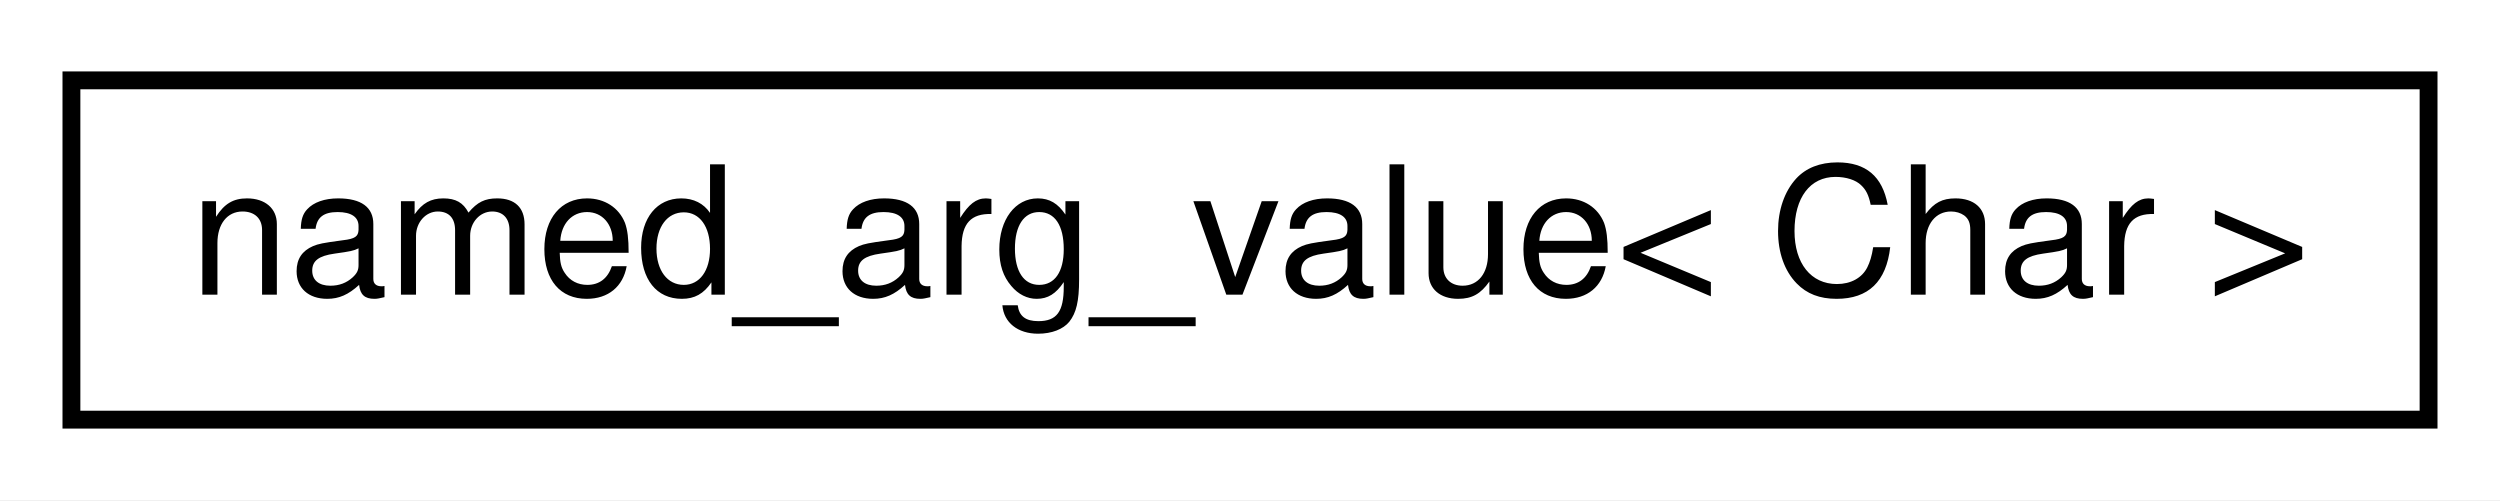
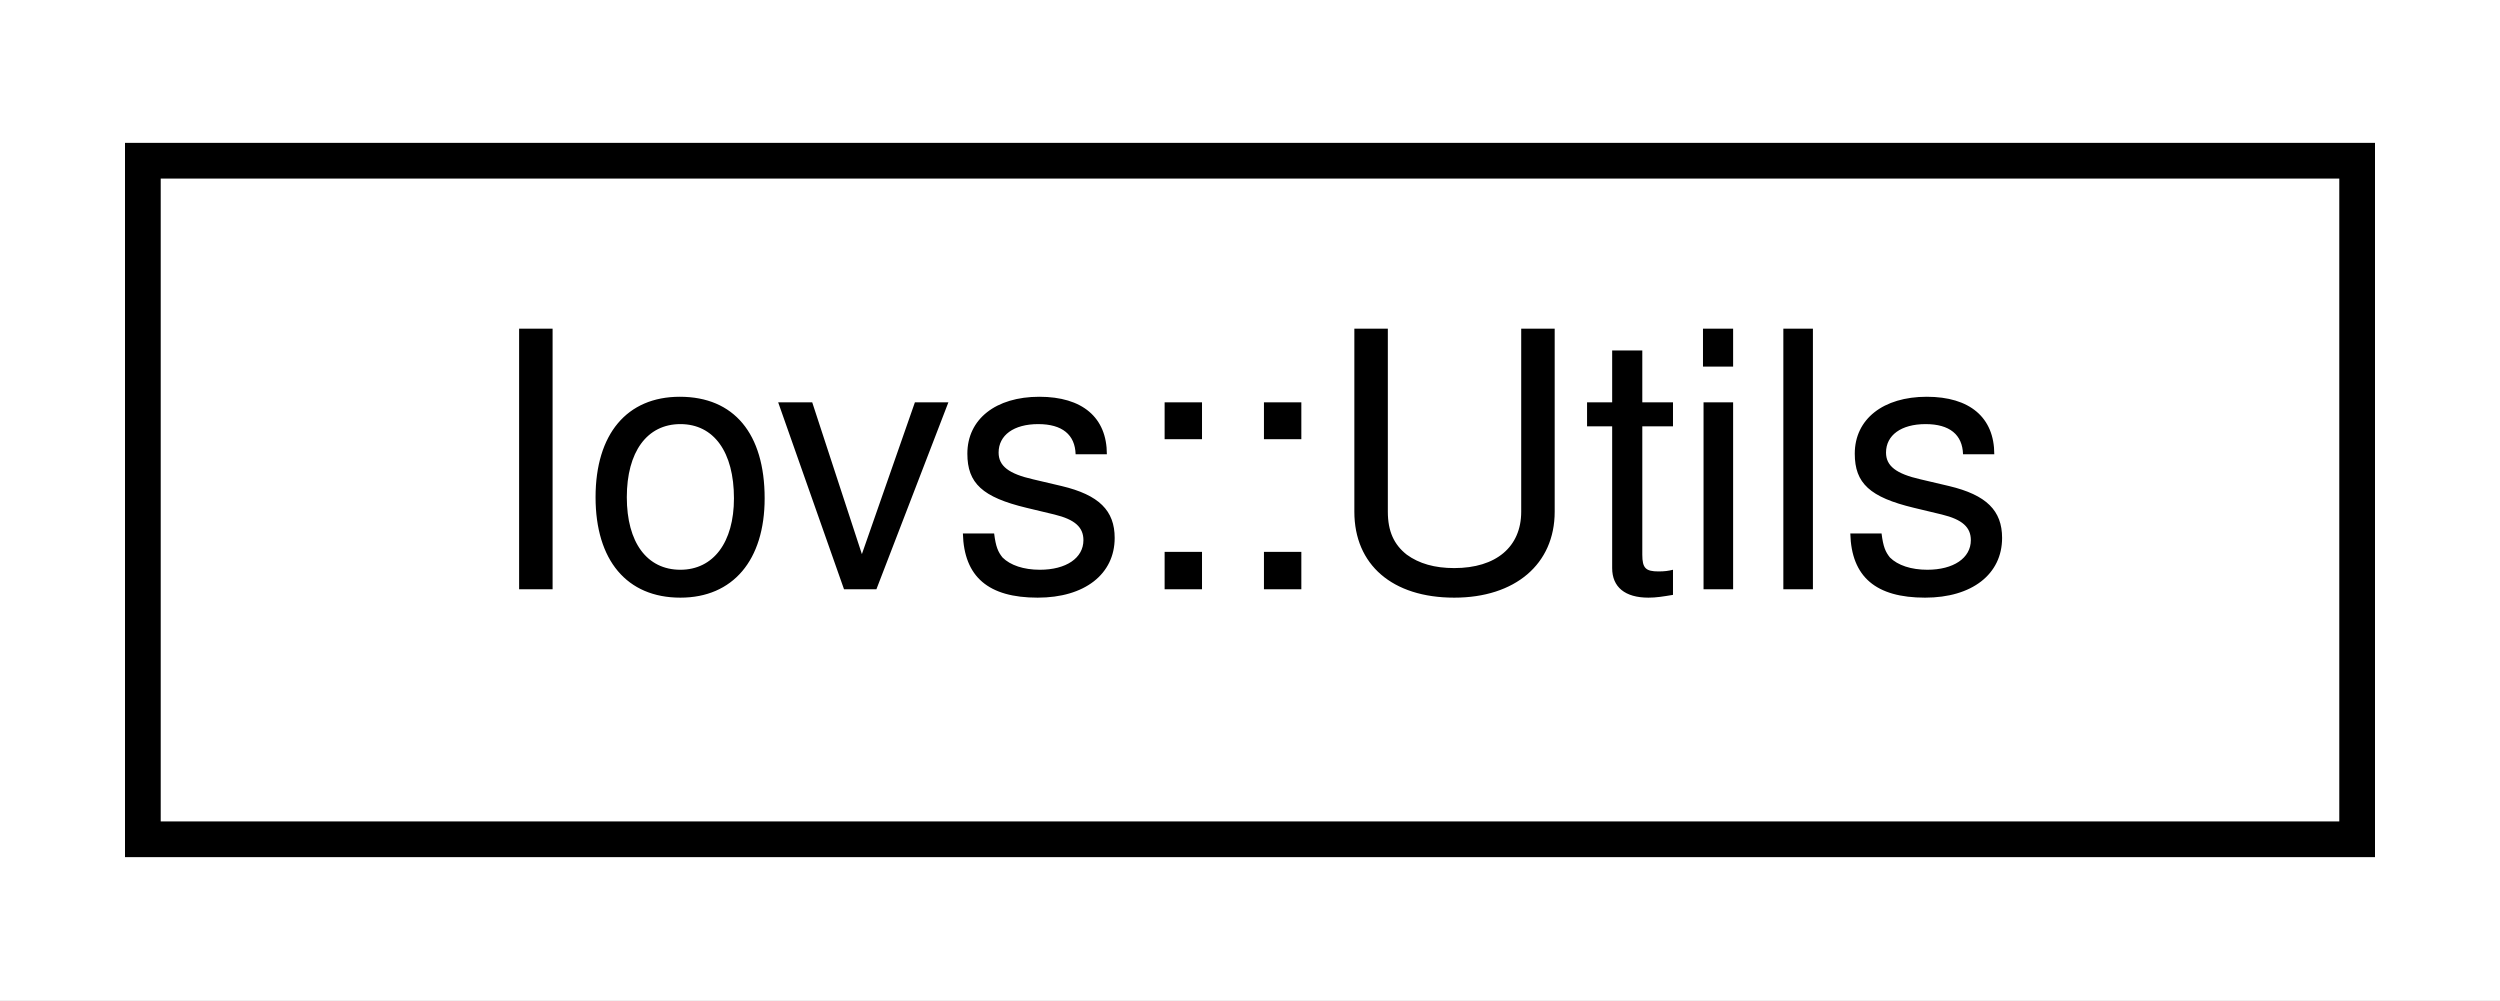
- <svg xmlns="http://www.w3.org/2000/svg" xmlns:xlink="http://www.w3.org/1999/xlink" width="140pt" height="28pt" viewBox="0.00 0.00 140.00 28.00">
+ <svg xmlns="http://www.w3.org/2000/svg" xmlns:xlink="http://www.w3.org/1999/xlink" width="70pt" height="28pt" viewBox="0.00 0.00 70.00 28.00">
  <g id="graph0" class="graph" transform="scale(1 1) rotate(0) translate(4 24)">
-     <polygon fill="white" stroke="transparent" points="-4,4 -4,-24 136,-24 136,4 -4,4" />
+     <polygon fill="white" stroke="transparent" points="-4,4 -4,-24 66,-24 66,4 -4,4" />
    <g id="node1" class="node">
      <g id="a_node1">
-         <a xlink:href="structnamed__arg__value.html" target="_top" xlink:title=" ">
-           <polygon fill="white" stroke="black" points="0,-0.5 0,-19.5 132,-19.5 132,-0.5 0,-0.5" />
-           <text text-anchor="middle" x="66" y="-7.5" font-family="Helvetica,sans-Serif" font-size="10.00">named_arg_value&lt; Char &gt;</text>
+         <a xlink:href="classIovs_1_1Utils.html" target="_top" xlink:title=" ">
+           <polygon fill="white" stroke="black" points="0,-0.5 0,-19.5 62,-19.5 62,-0.5 0,-0.5" />
+           <text text-anchor="middle" x="31" y="-7.5" font-family="Helvetica,sans-Serif" font-size="10.00">Iovs::Utils</text>
        </a>
      </g>
    </g>
  </g>
</svg>
